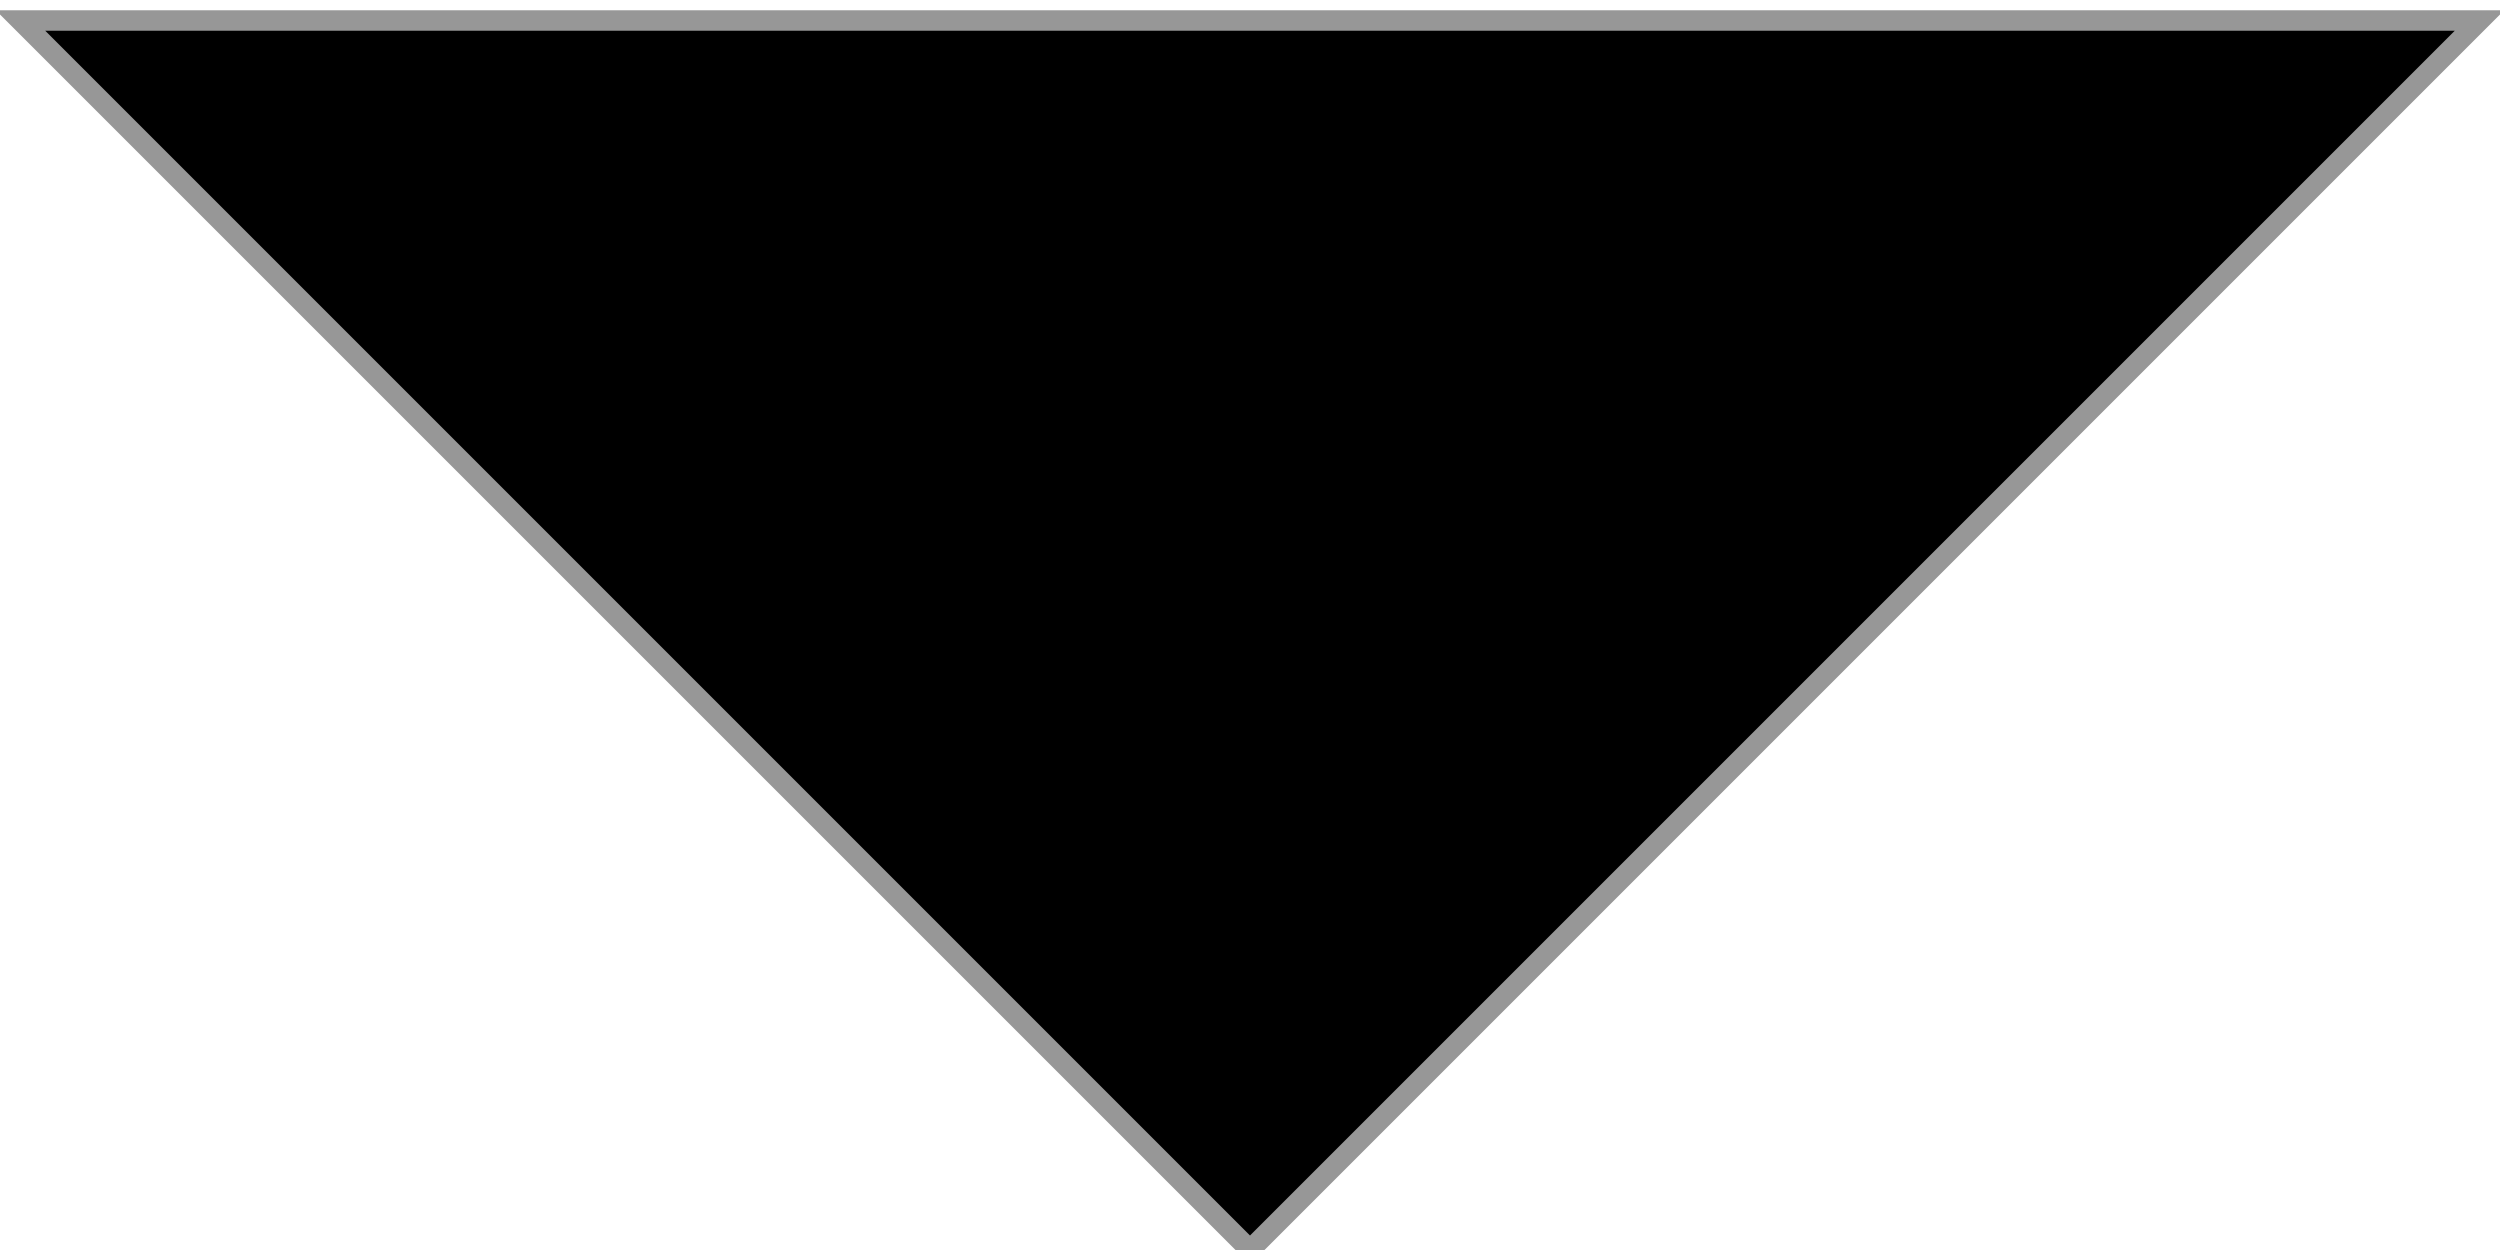
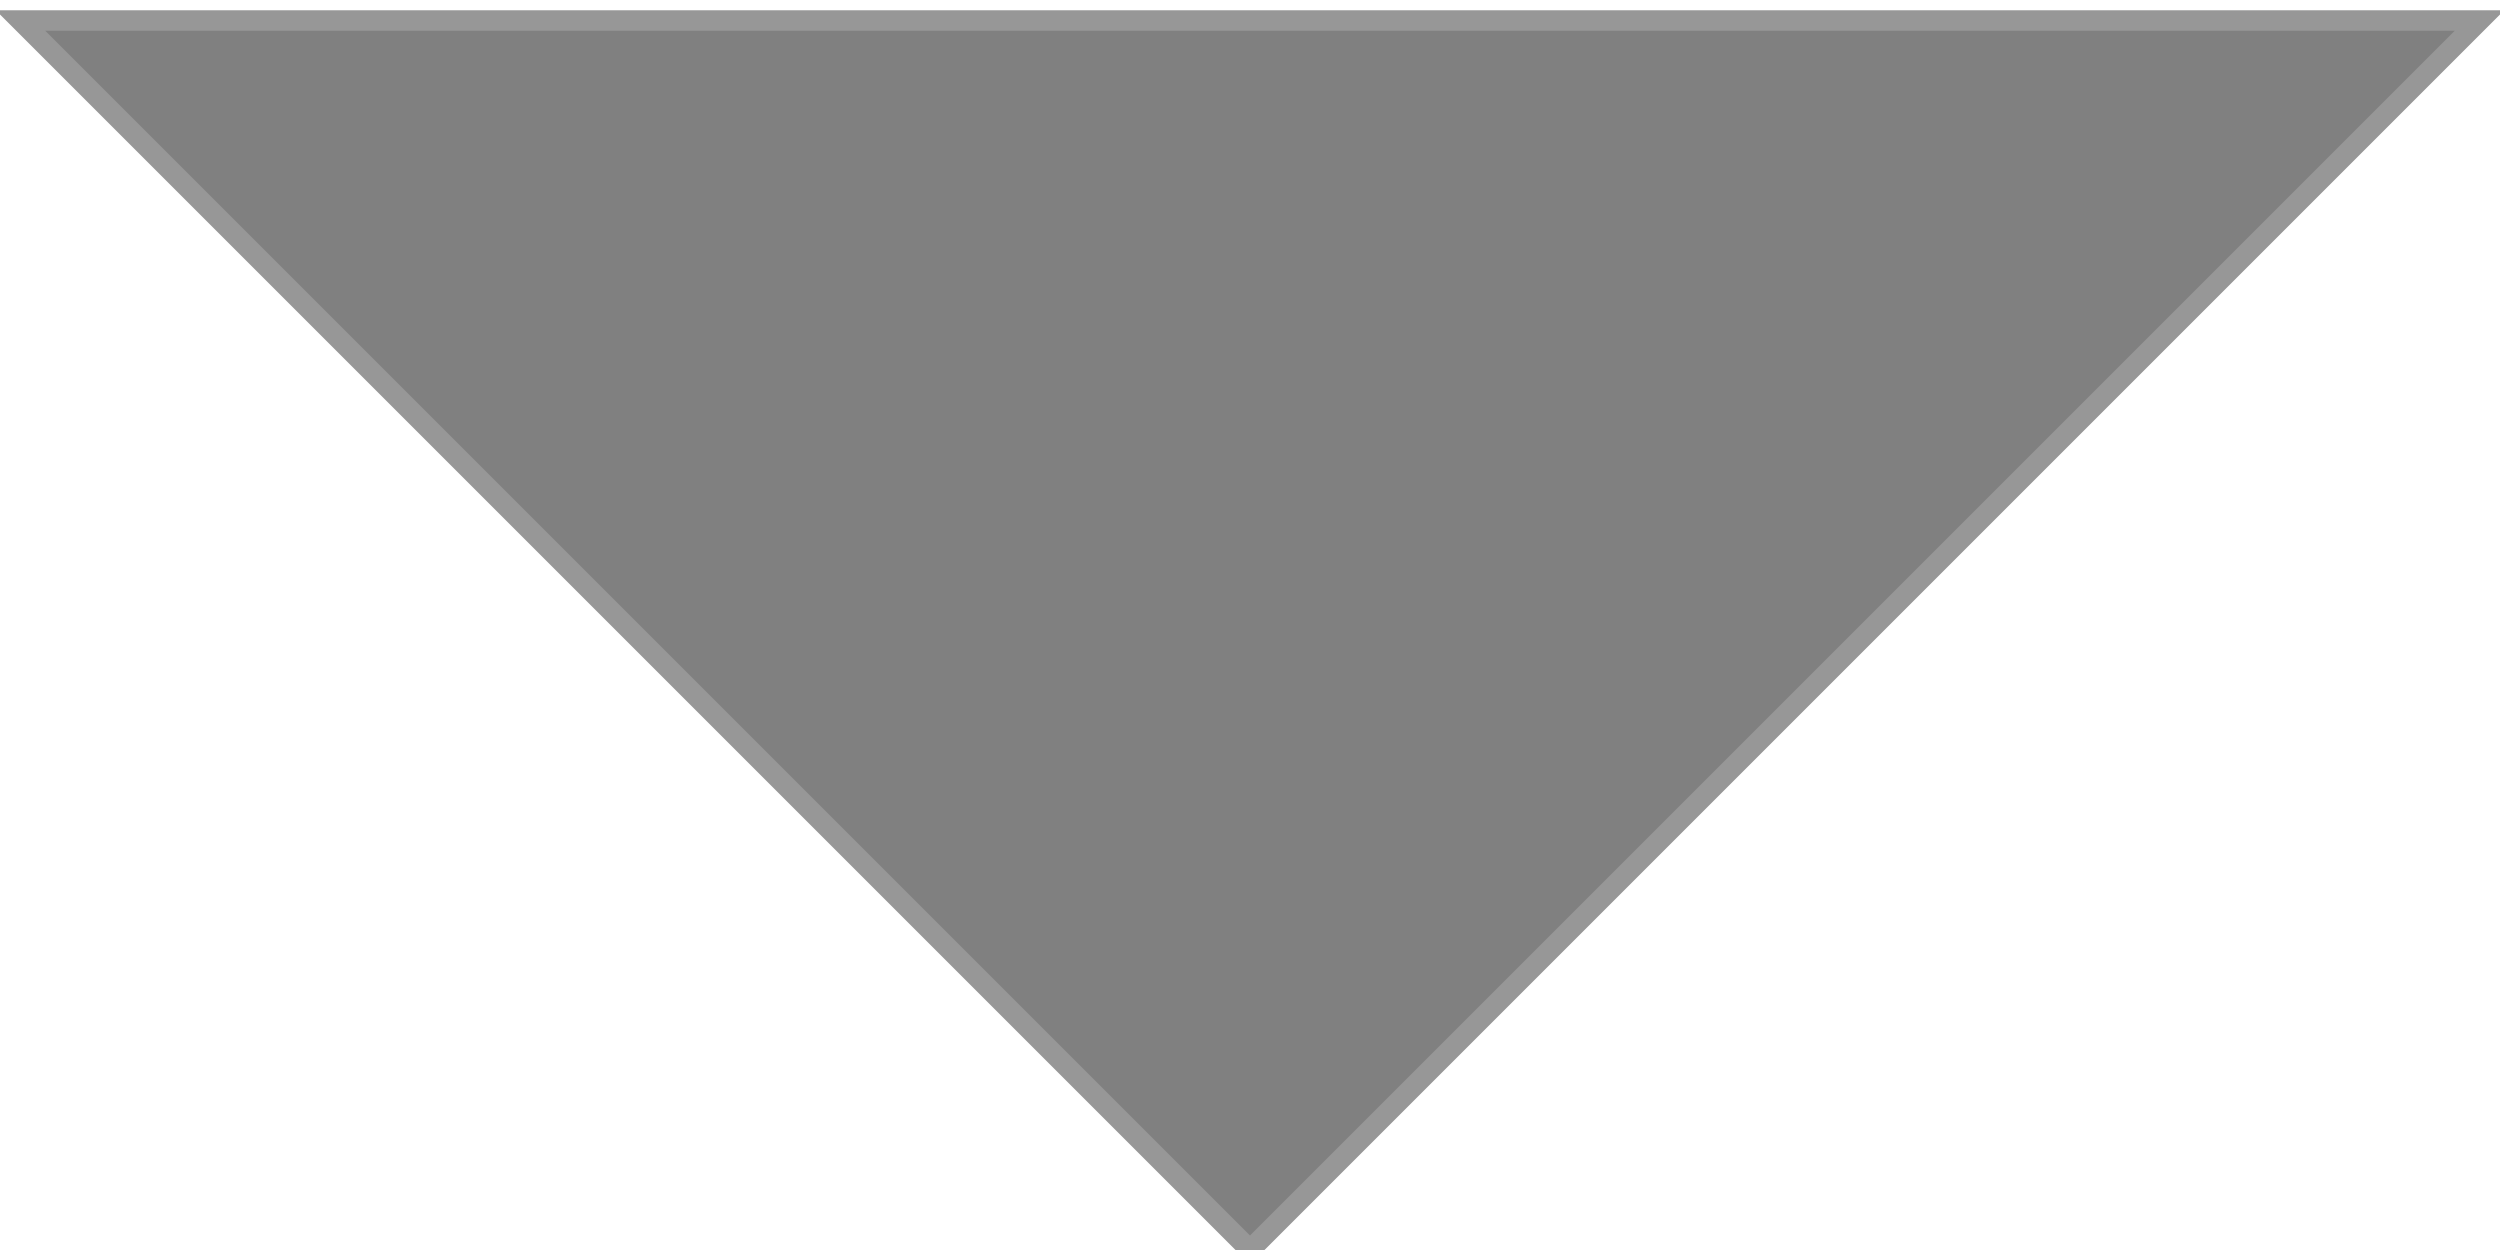
<svg xmlns="http://www.w3.org/2000/svg" width="122px" height="61px" viewBox="0 0 122 61" version="1.1">
  <g id="Page-1" stroke="none" stroke-width="1" fill="none" fill-rule="evenodd">
-     <polygon id="Path" stroke="#979797" fill="#000000" points="1 1 121 1 61 61" />
+     <polygon id="Path" stroke="#979797" fill="#808080" points="1 1 121 1 61 61" />
  </g>
</svg>
